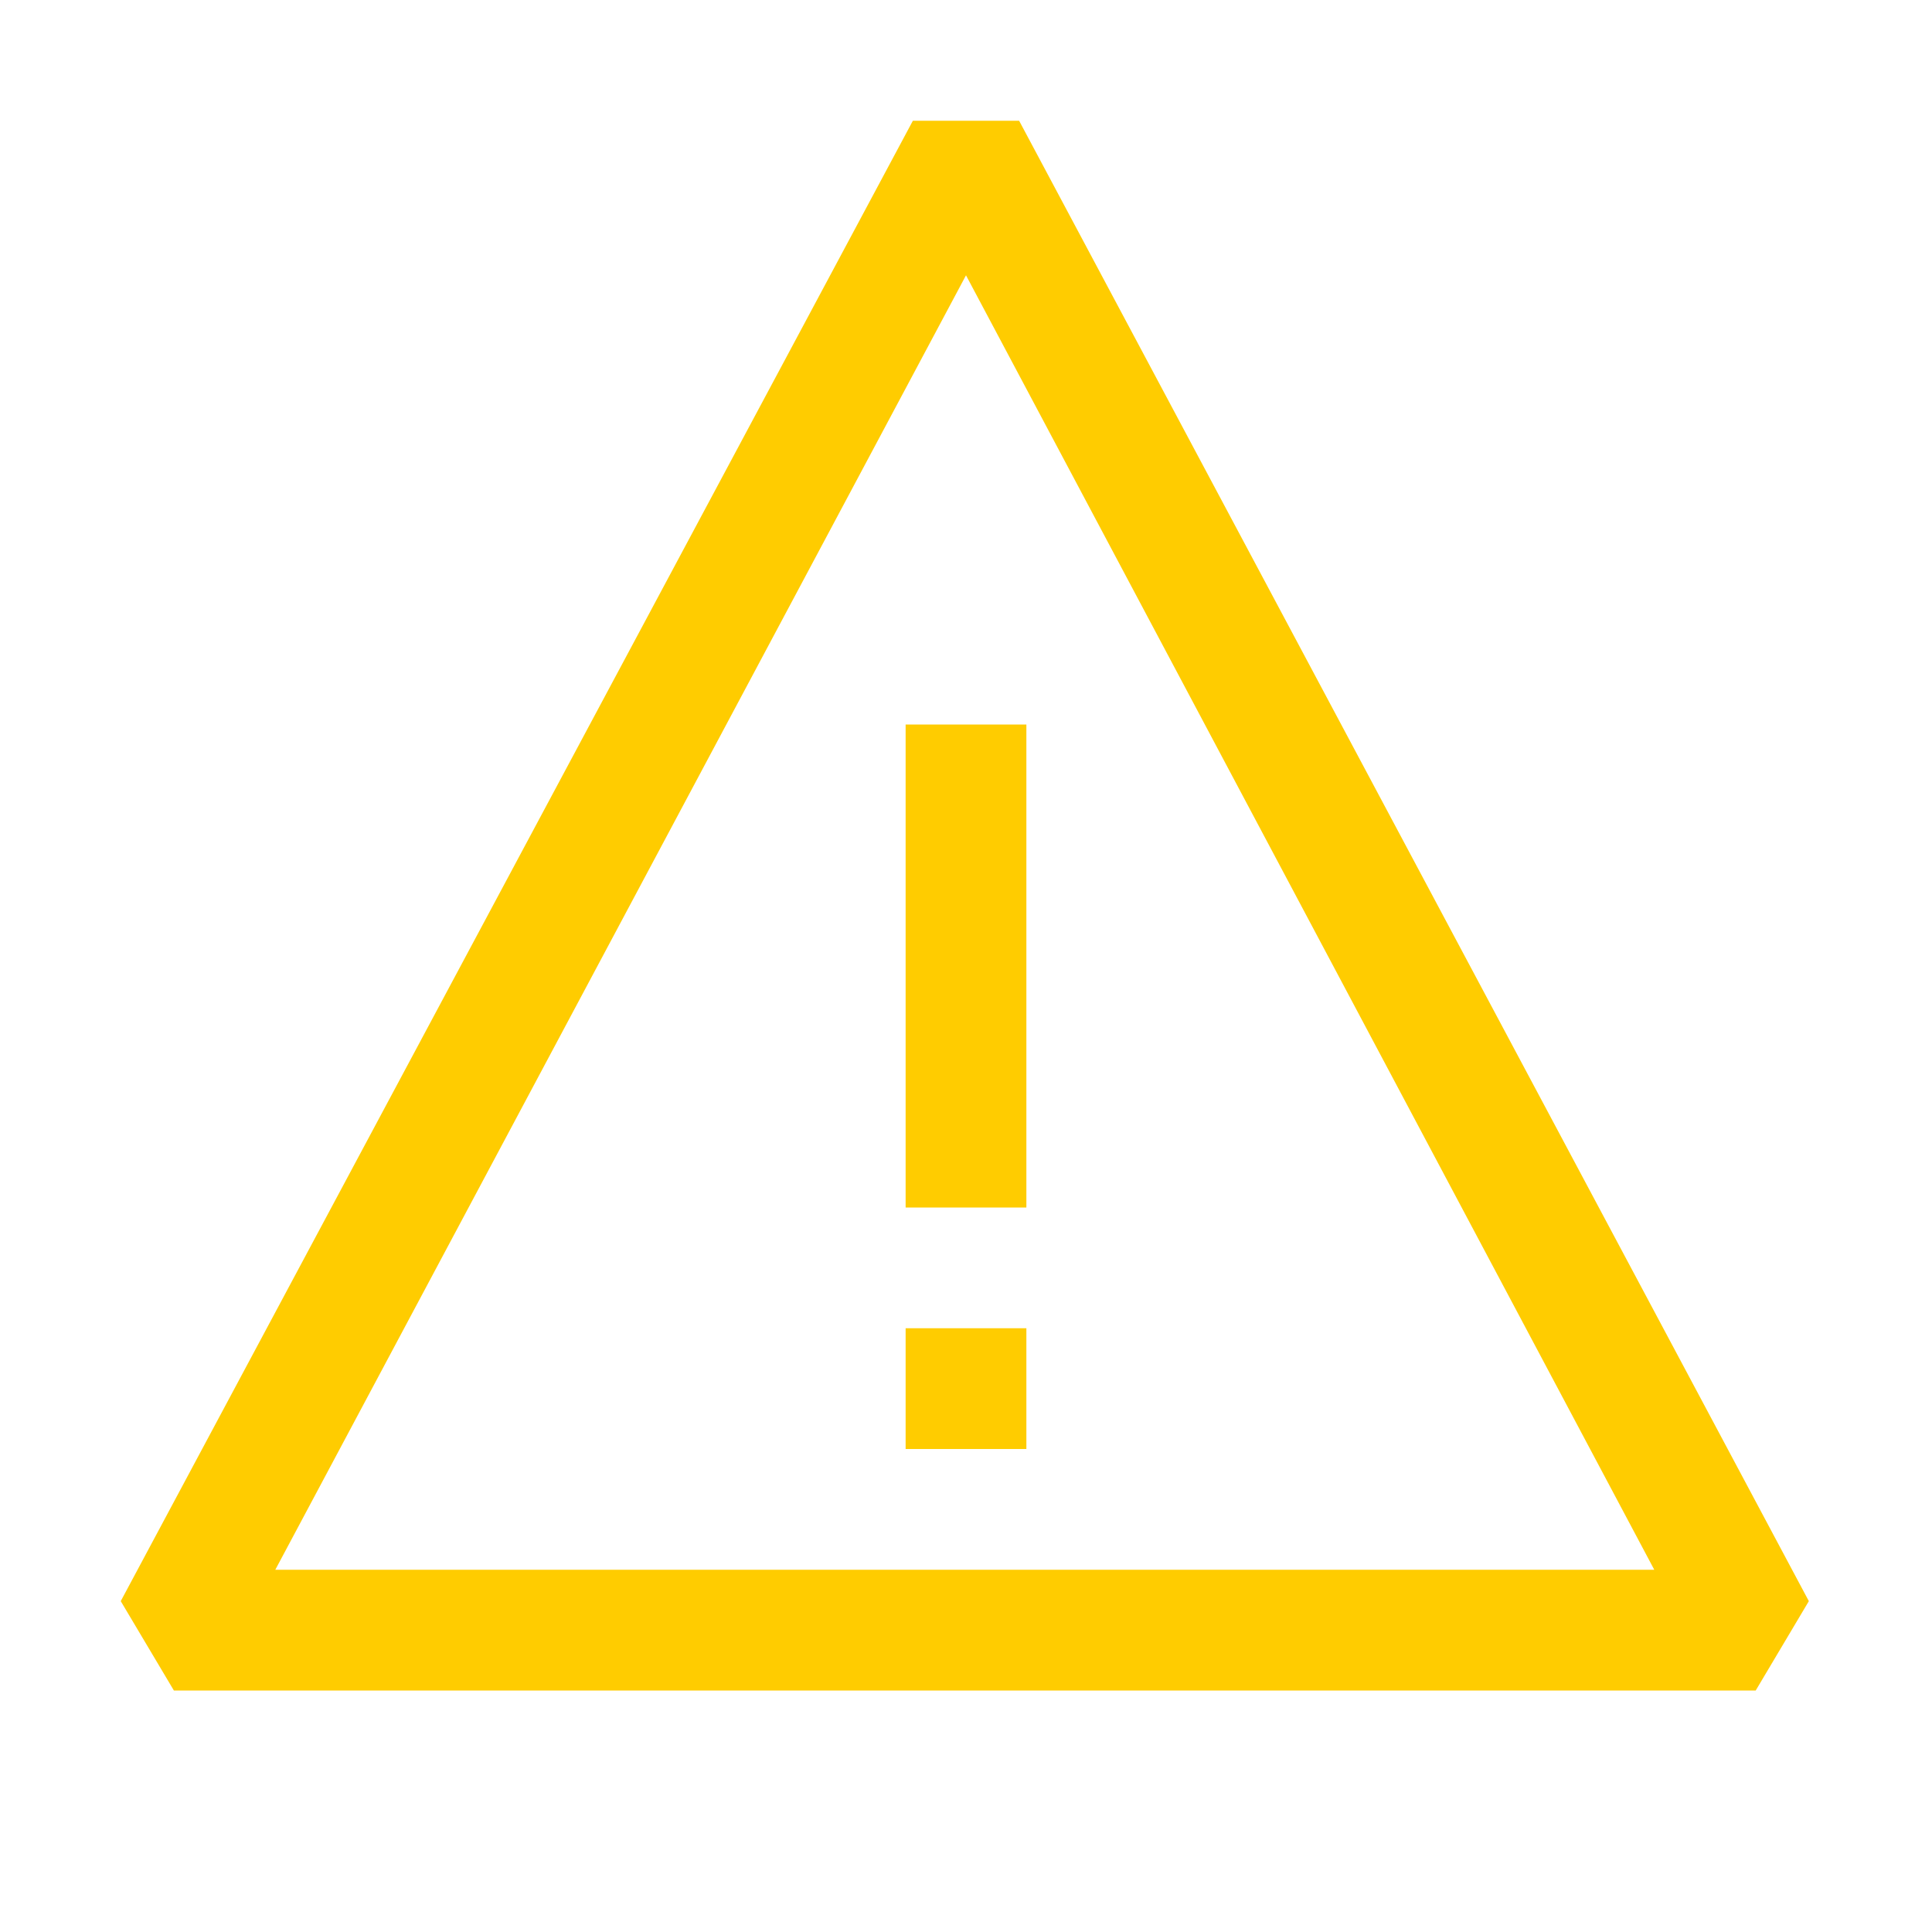
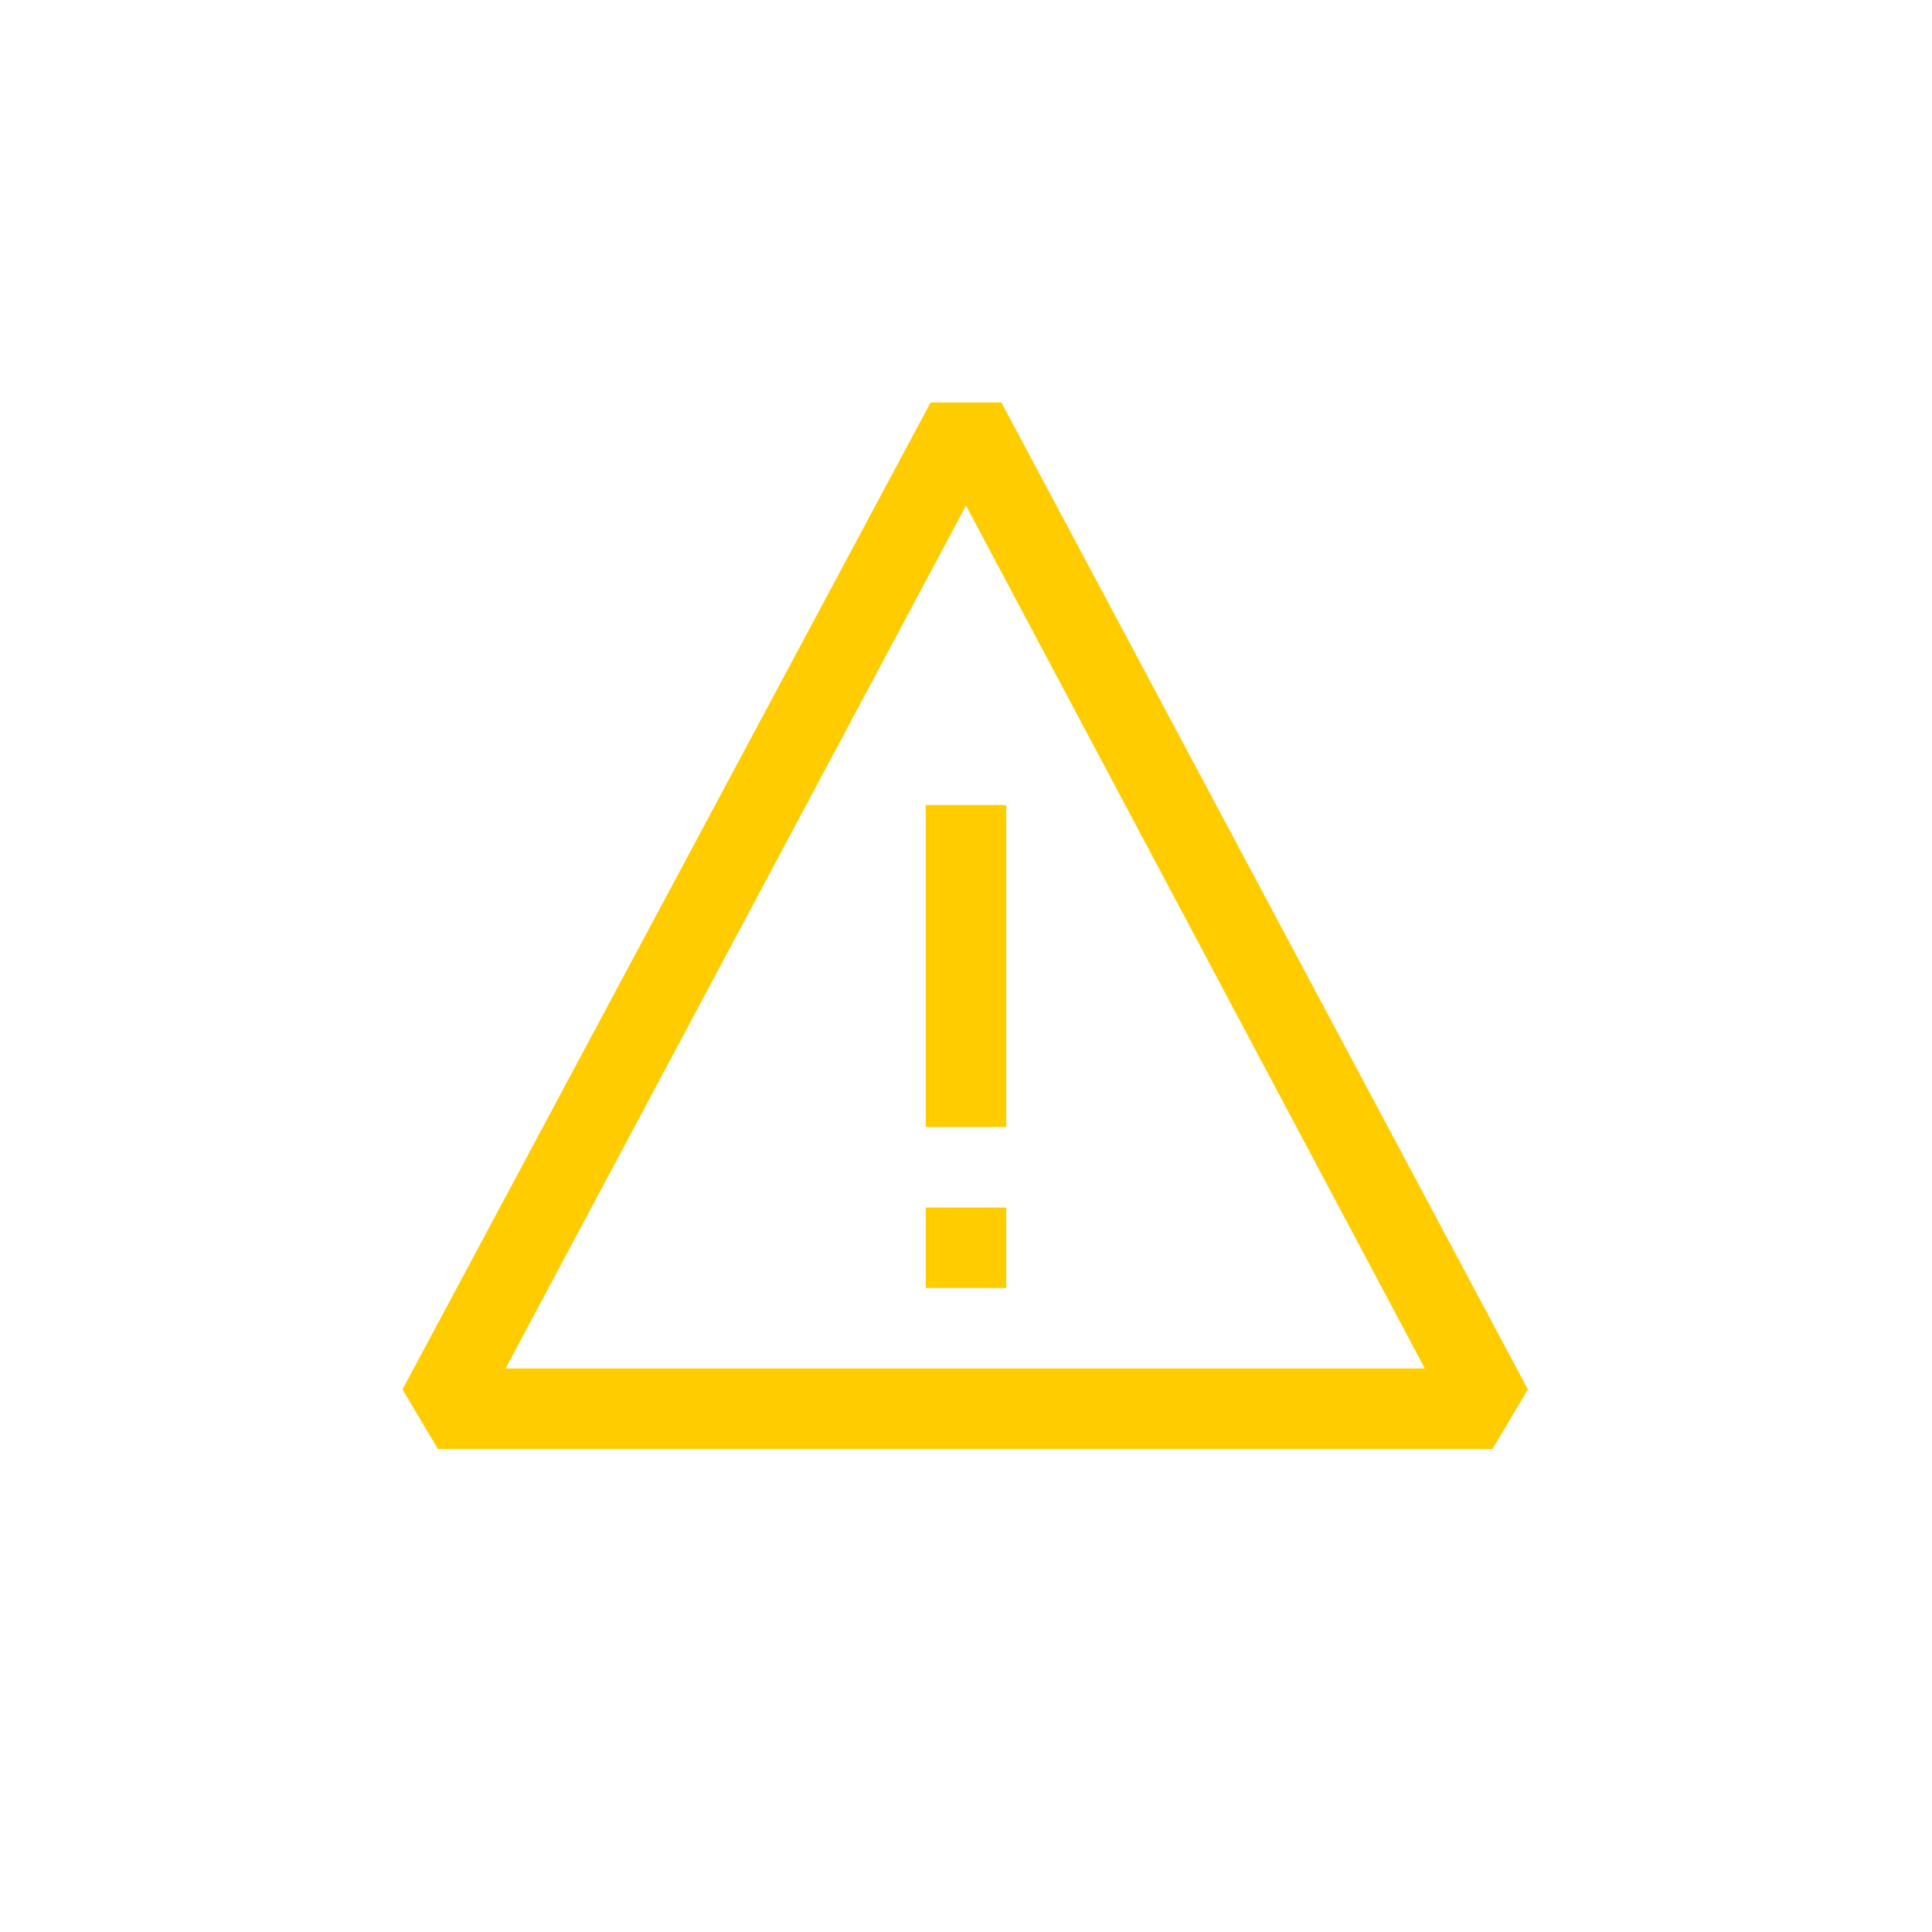
- <svg xmlns="http://www.w3.org/2000/svg" width="16" height="16" fill="none">
+ <svg xmlns="http://www.w3.org/2000/svg" viewBox="-4 -4 24 24" width="16" height="16" fill="none">
  <path d="M8.44 1h-.88L1 13.26l.44.74h13.1l.44-.74L8.44 1zM2.28 13L8 2.28 13.7 13H2.28zM7.5 6h1v4h-1V6zm0 5h1v1h-1v-1z" fill="#fc0" />
</svg>
